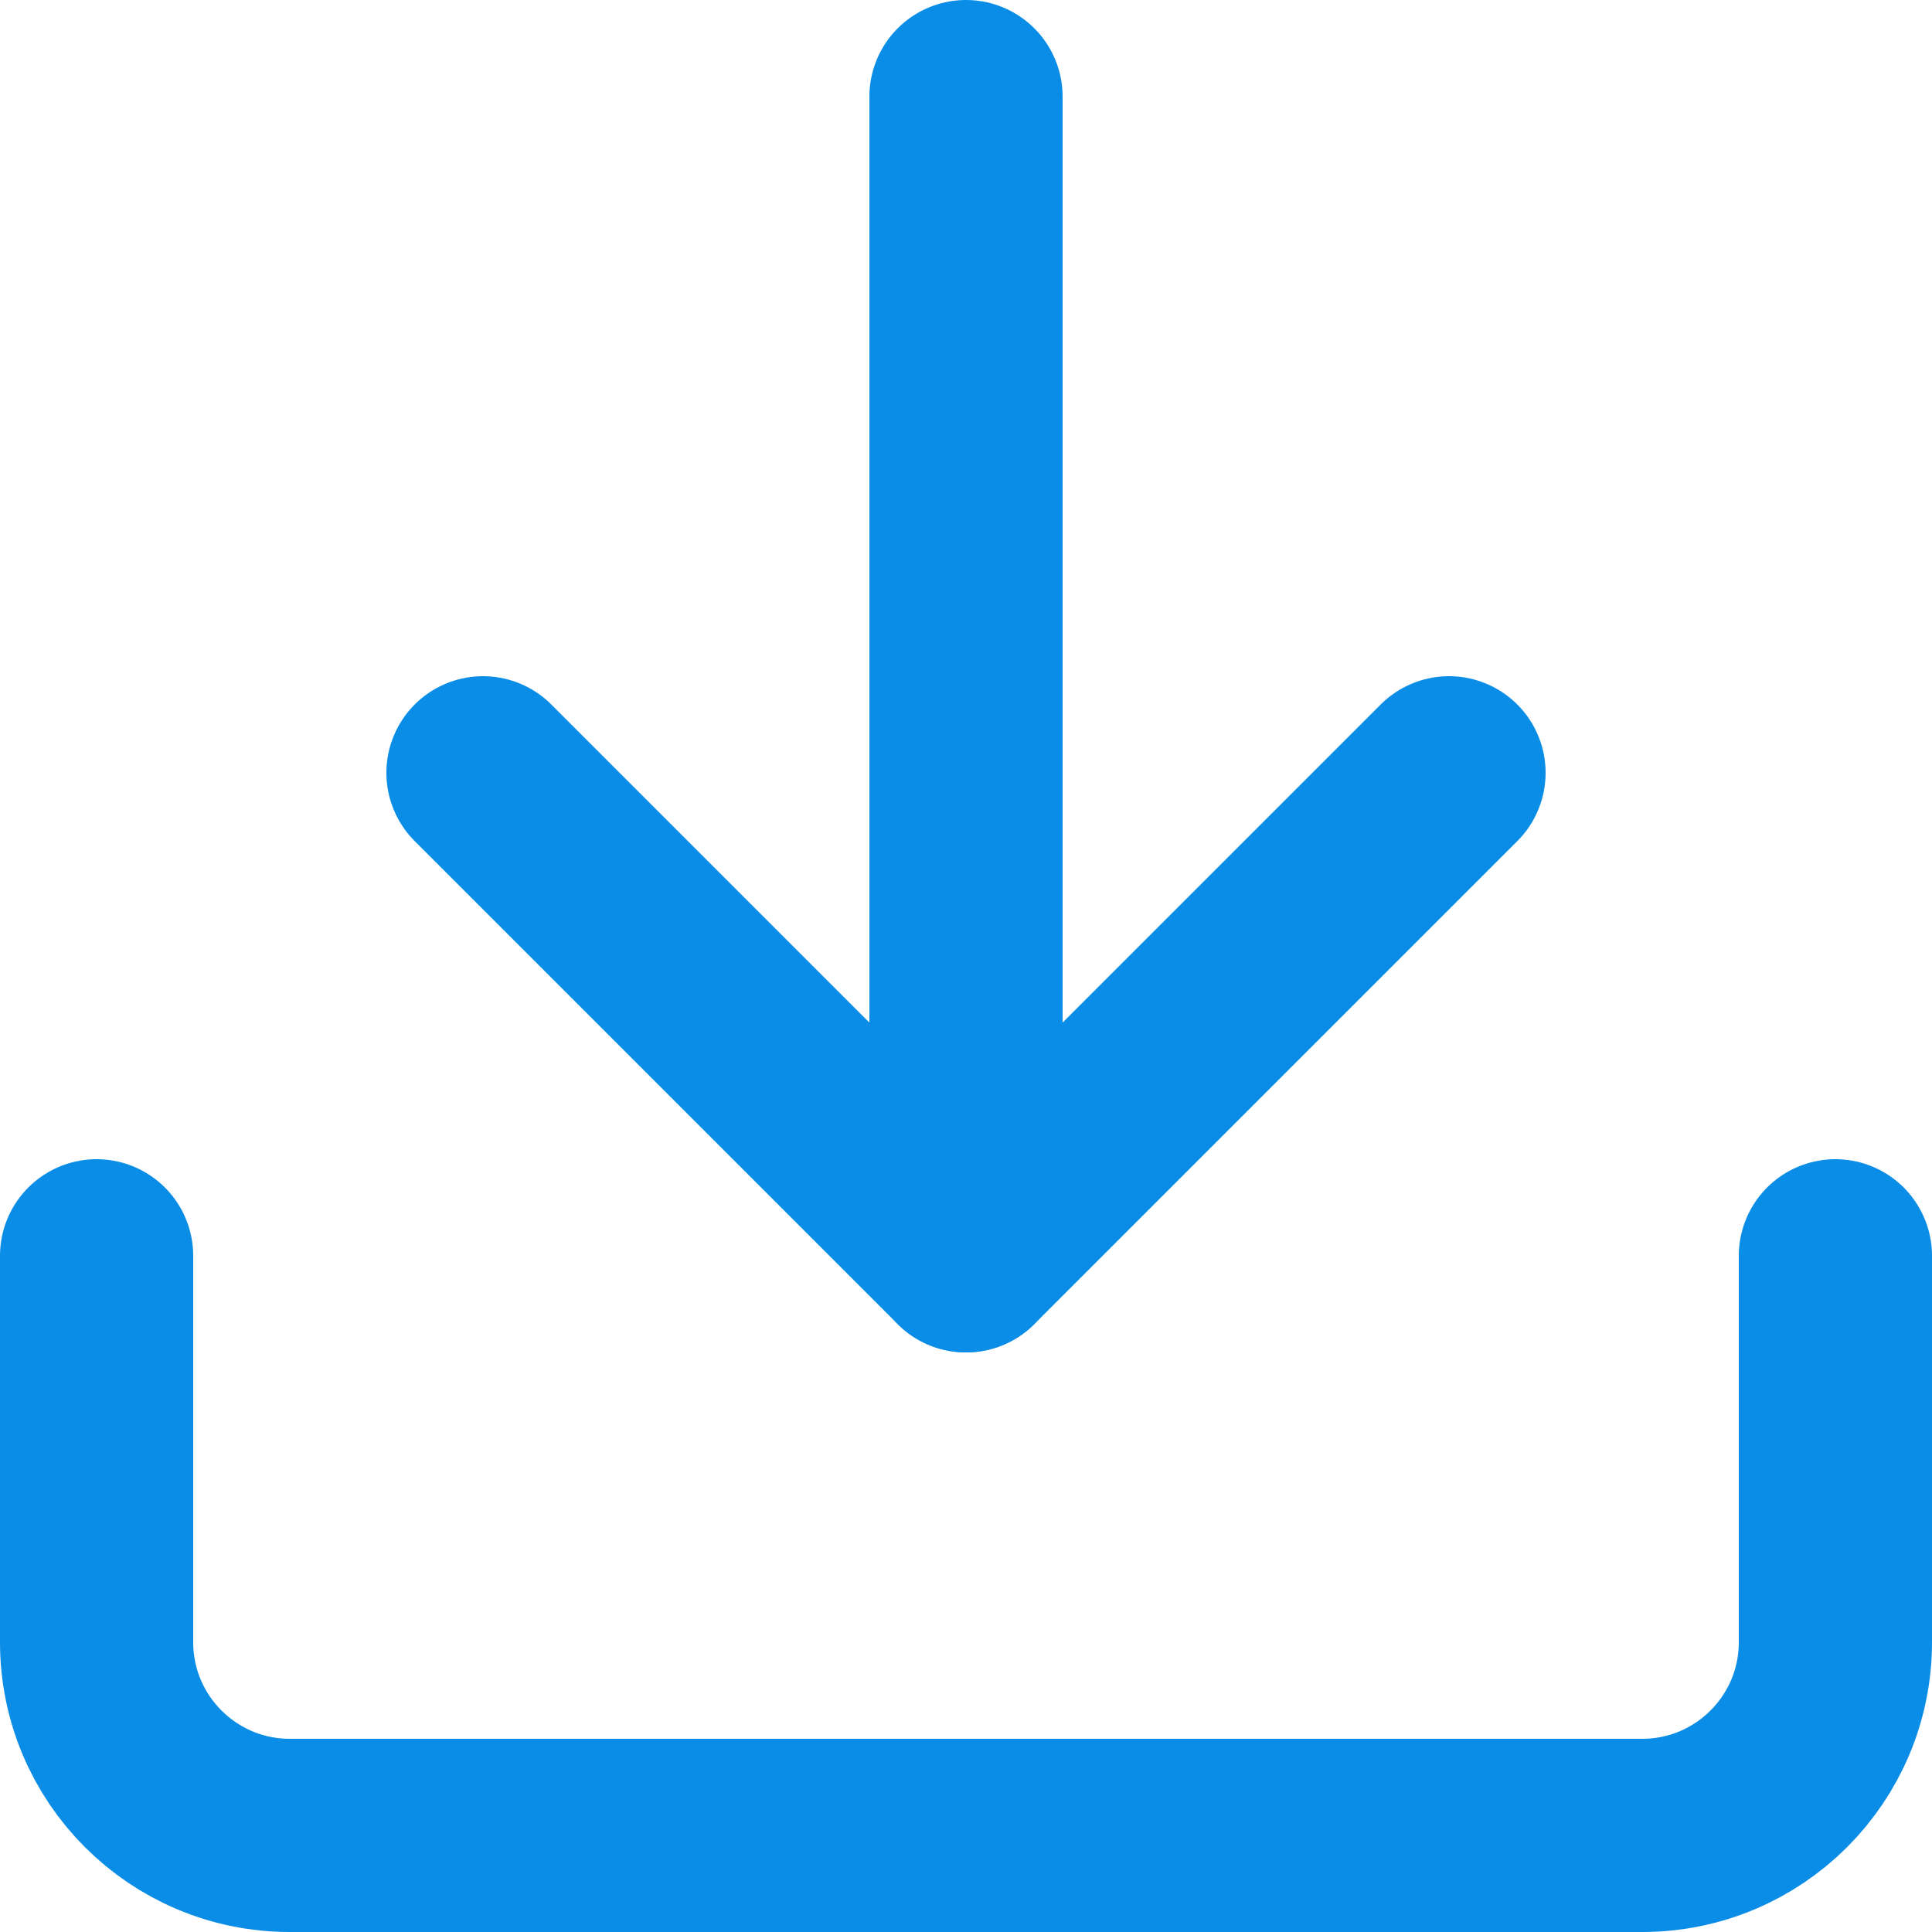
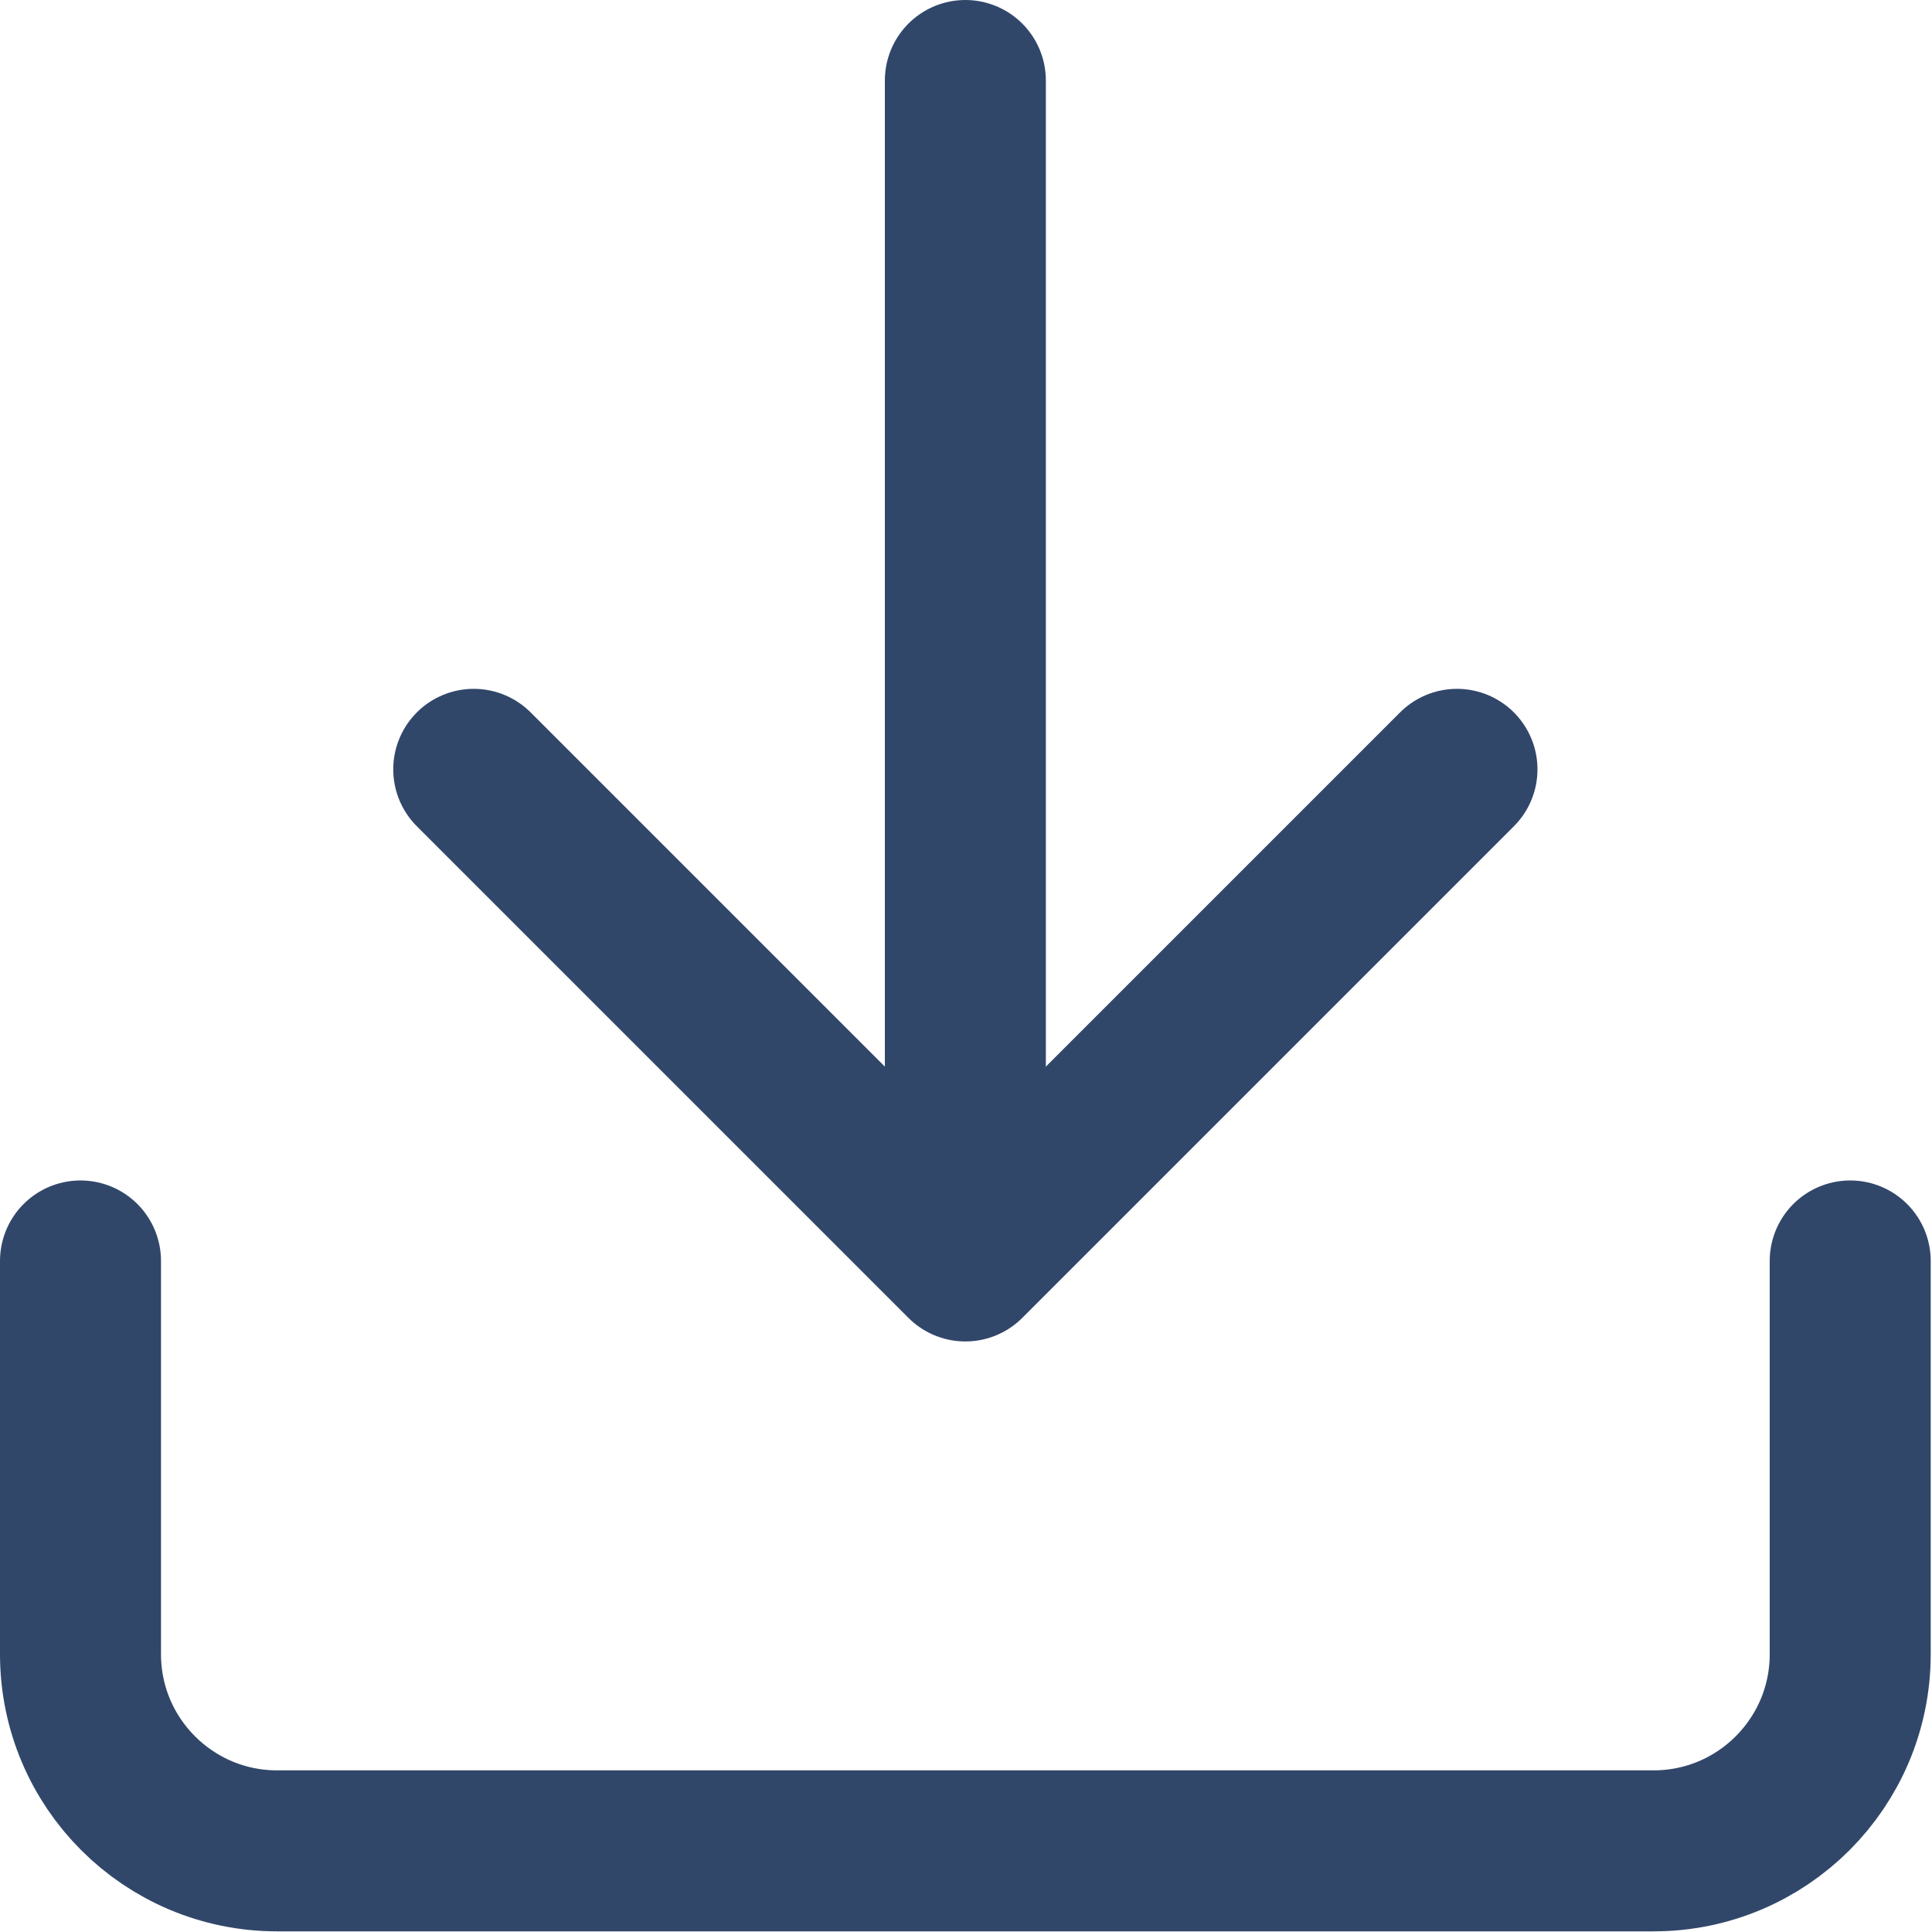
- <svg xmlns="http://www.w3.org/2000/svg" width="30" height="30" viewBox="0 0 30 30">
-   <g id="Download" transform="translate(-3 -3)">
-     <path id="Path_820" data-name="Path 820" d="M31.5,22.5v6a3,3,0,0,1-3,3H7.5a3,3,0,0,1-3-3v-6" fill="none" stroke="#098de6" stroke-linecap="round" stroke-linejoin="round" stroke-width="3" />
-     <path id="Path_821" data-name="Path 821" d="M10.5,15,18,22.5,25.5,15" fill="none" stroke="#098de6" stroke-linecap="round" stroke-linejoin="round" stroke-width="3" />
-     <path id="Path_822" data-name="Path 822" d="M18,22.5V4.5" fill="none" stroke="#098de6" stroke-linecap="round" stroke-linejoin="round" stroke-width="3" />
+ <svg xmlns="http://www.w3.org/2000/svg" width="24" height="24" viewBox="0 0 24 24">
+   <defs>
+     <clipPath id="clip-Download">
+       <rect width="24" height="24" />
+     </clipPath>
+   </defs>
+   <g id="Download" clip-path="url(#clip-Download)">
+     <g id="download-2" data-name="download" transform="translate(-2 -1.992)">
+       <path id="Path_844" data-name="Path 844" d="M24.984,15v4.885a2.443,2.443,0,0,1-2.443,2.443H5.443A2.443,2.443,0,0,1,3,19.885V15" transform="translate(0 2.656)" fill="none" stroke="#31476a" stroke-linecap="round" stroke-linejoin="round" stroke-width="2" />
+       <path id="Path_845" data-name="Path 845" d="M7,10l6.107,6.107L19.214,10" transform="translate(0.885 1.549)" fill="none" stroke="#31476a" stroke-linecap="round" stroke-linejoin="round" stroke-width="2" />
+       <line id="Line_80" data-name="Line 80" y1="14" transform="translate(13.992 2.992)" fill="none" stroke="#31476a" stroke-linecap="round" stroke-linejoin="round" stroke-width="2" />
+     </g>
  </g>
</svg>
